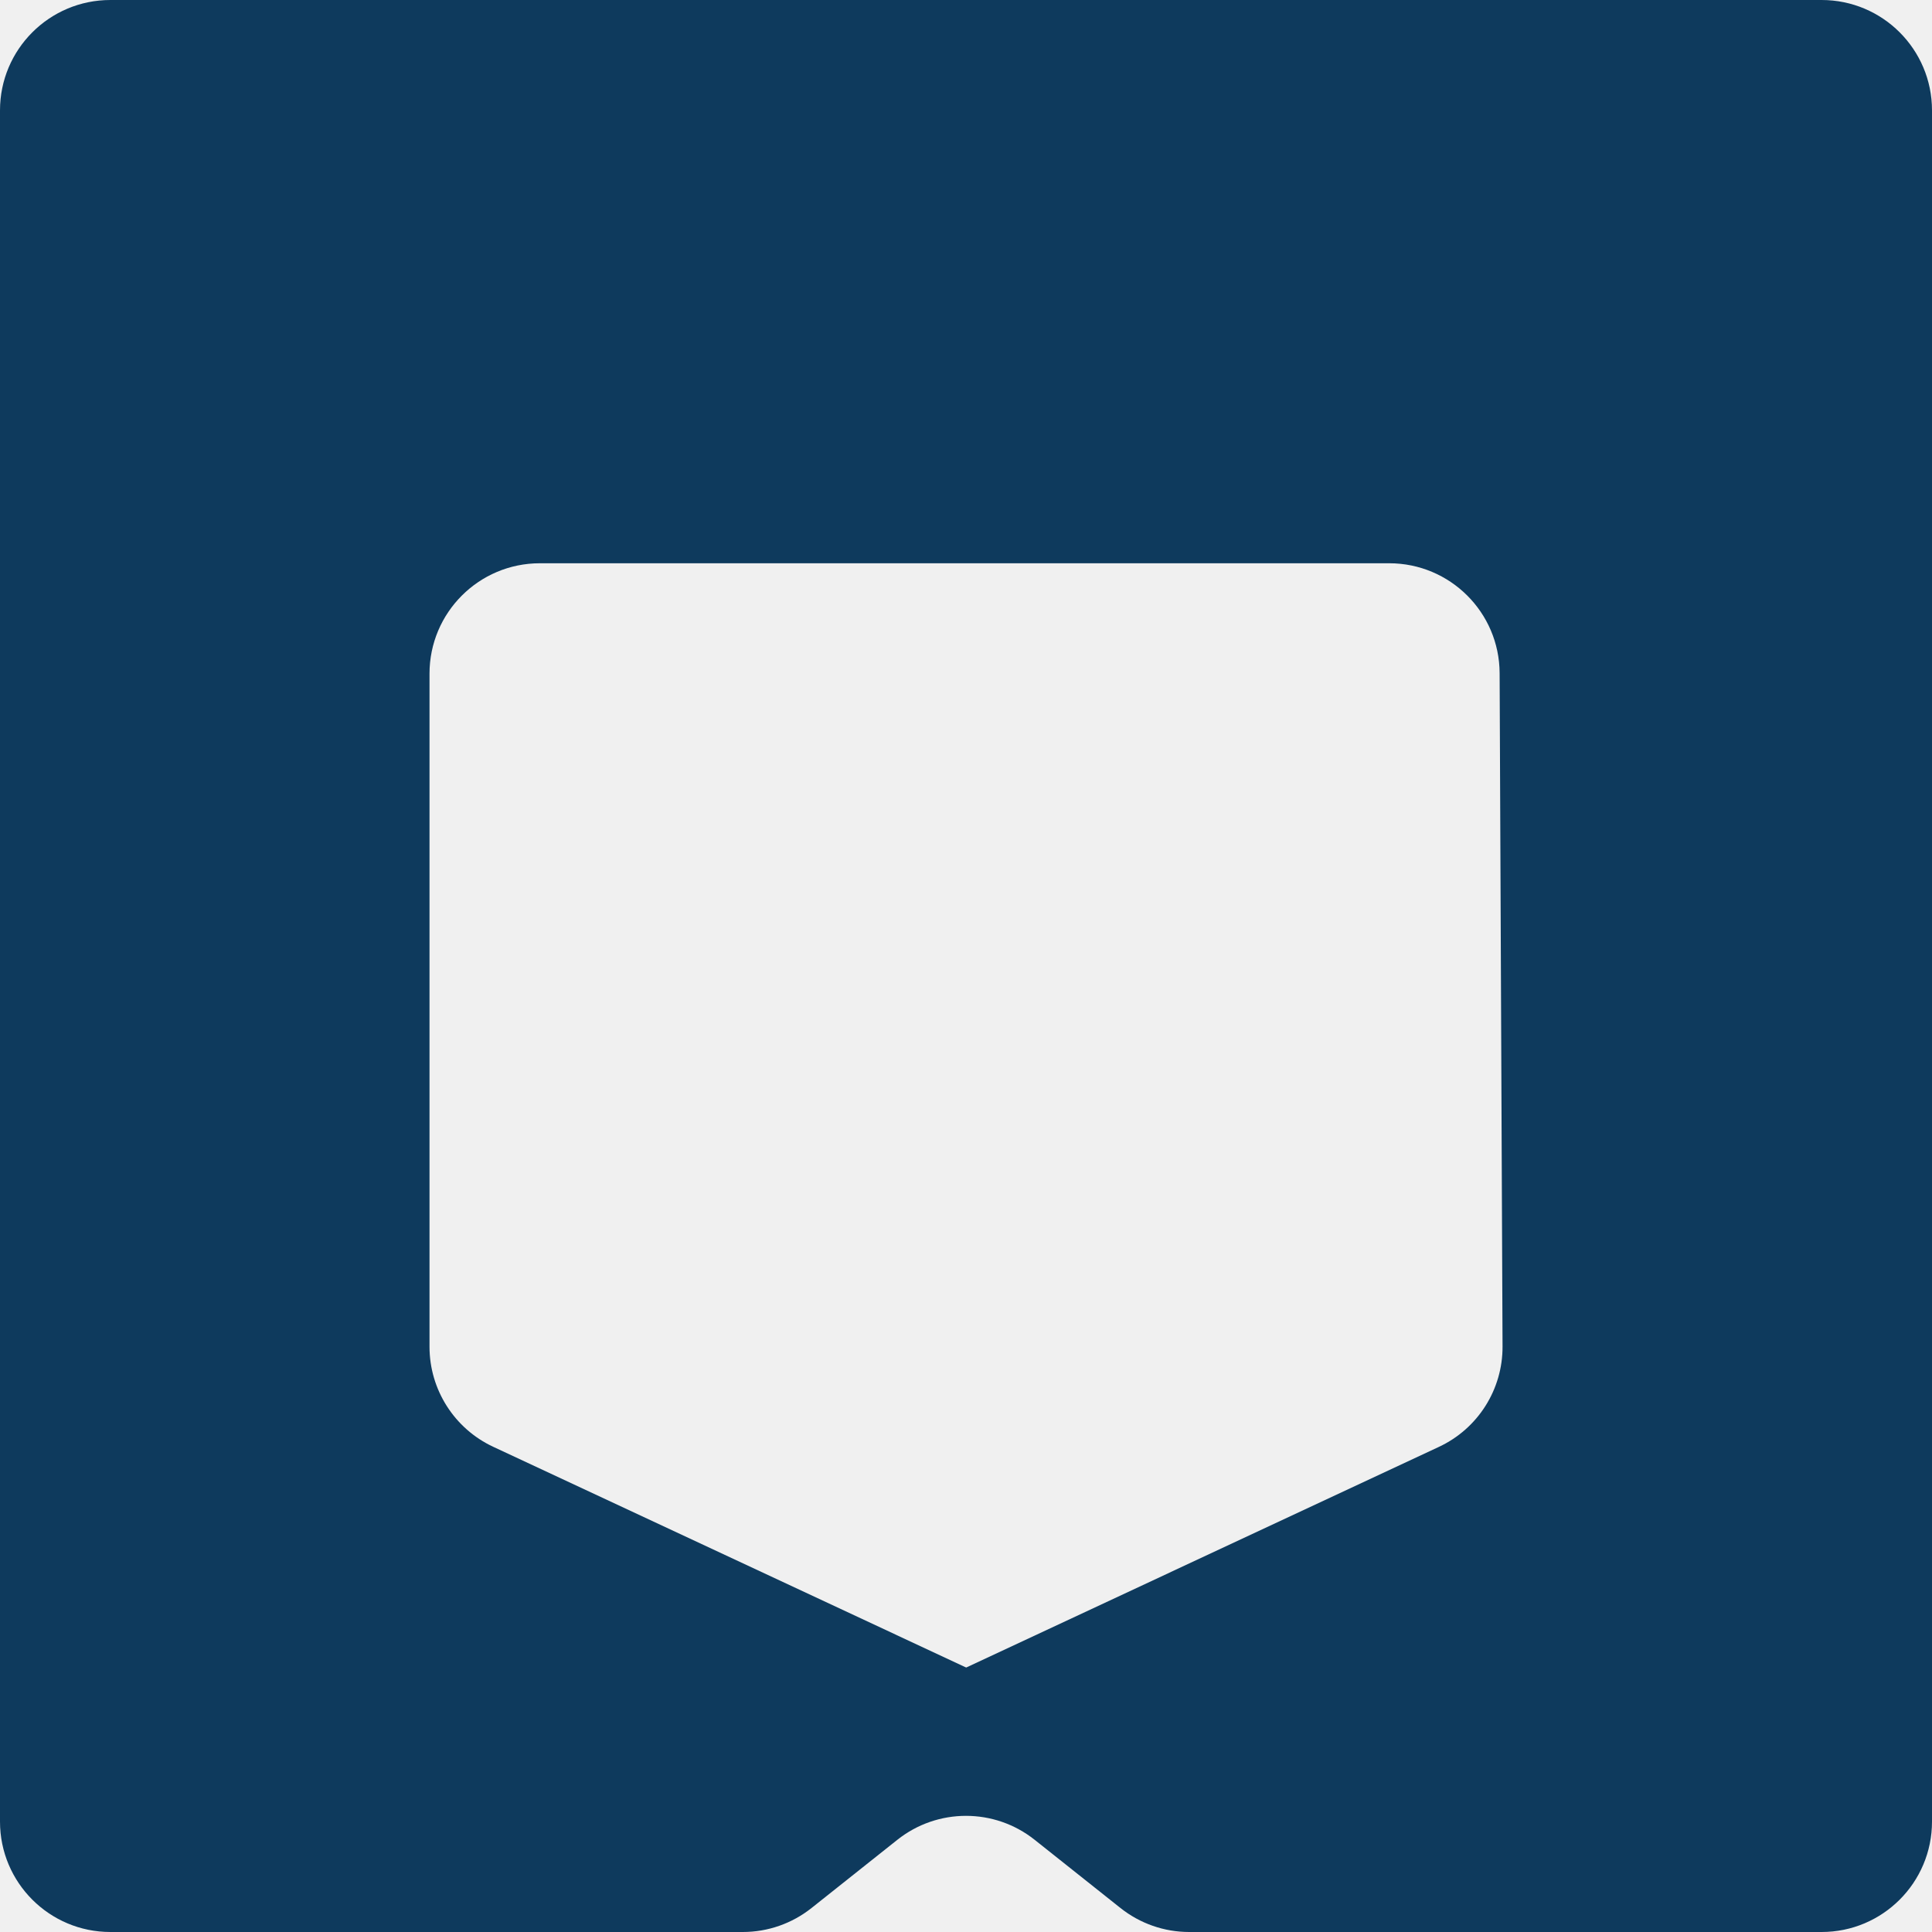
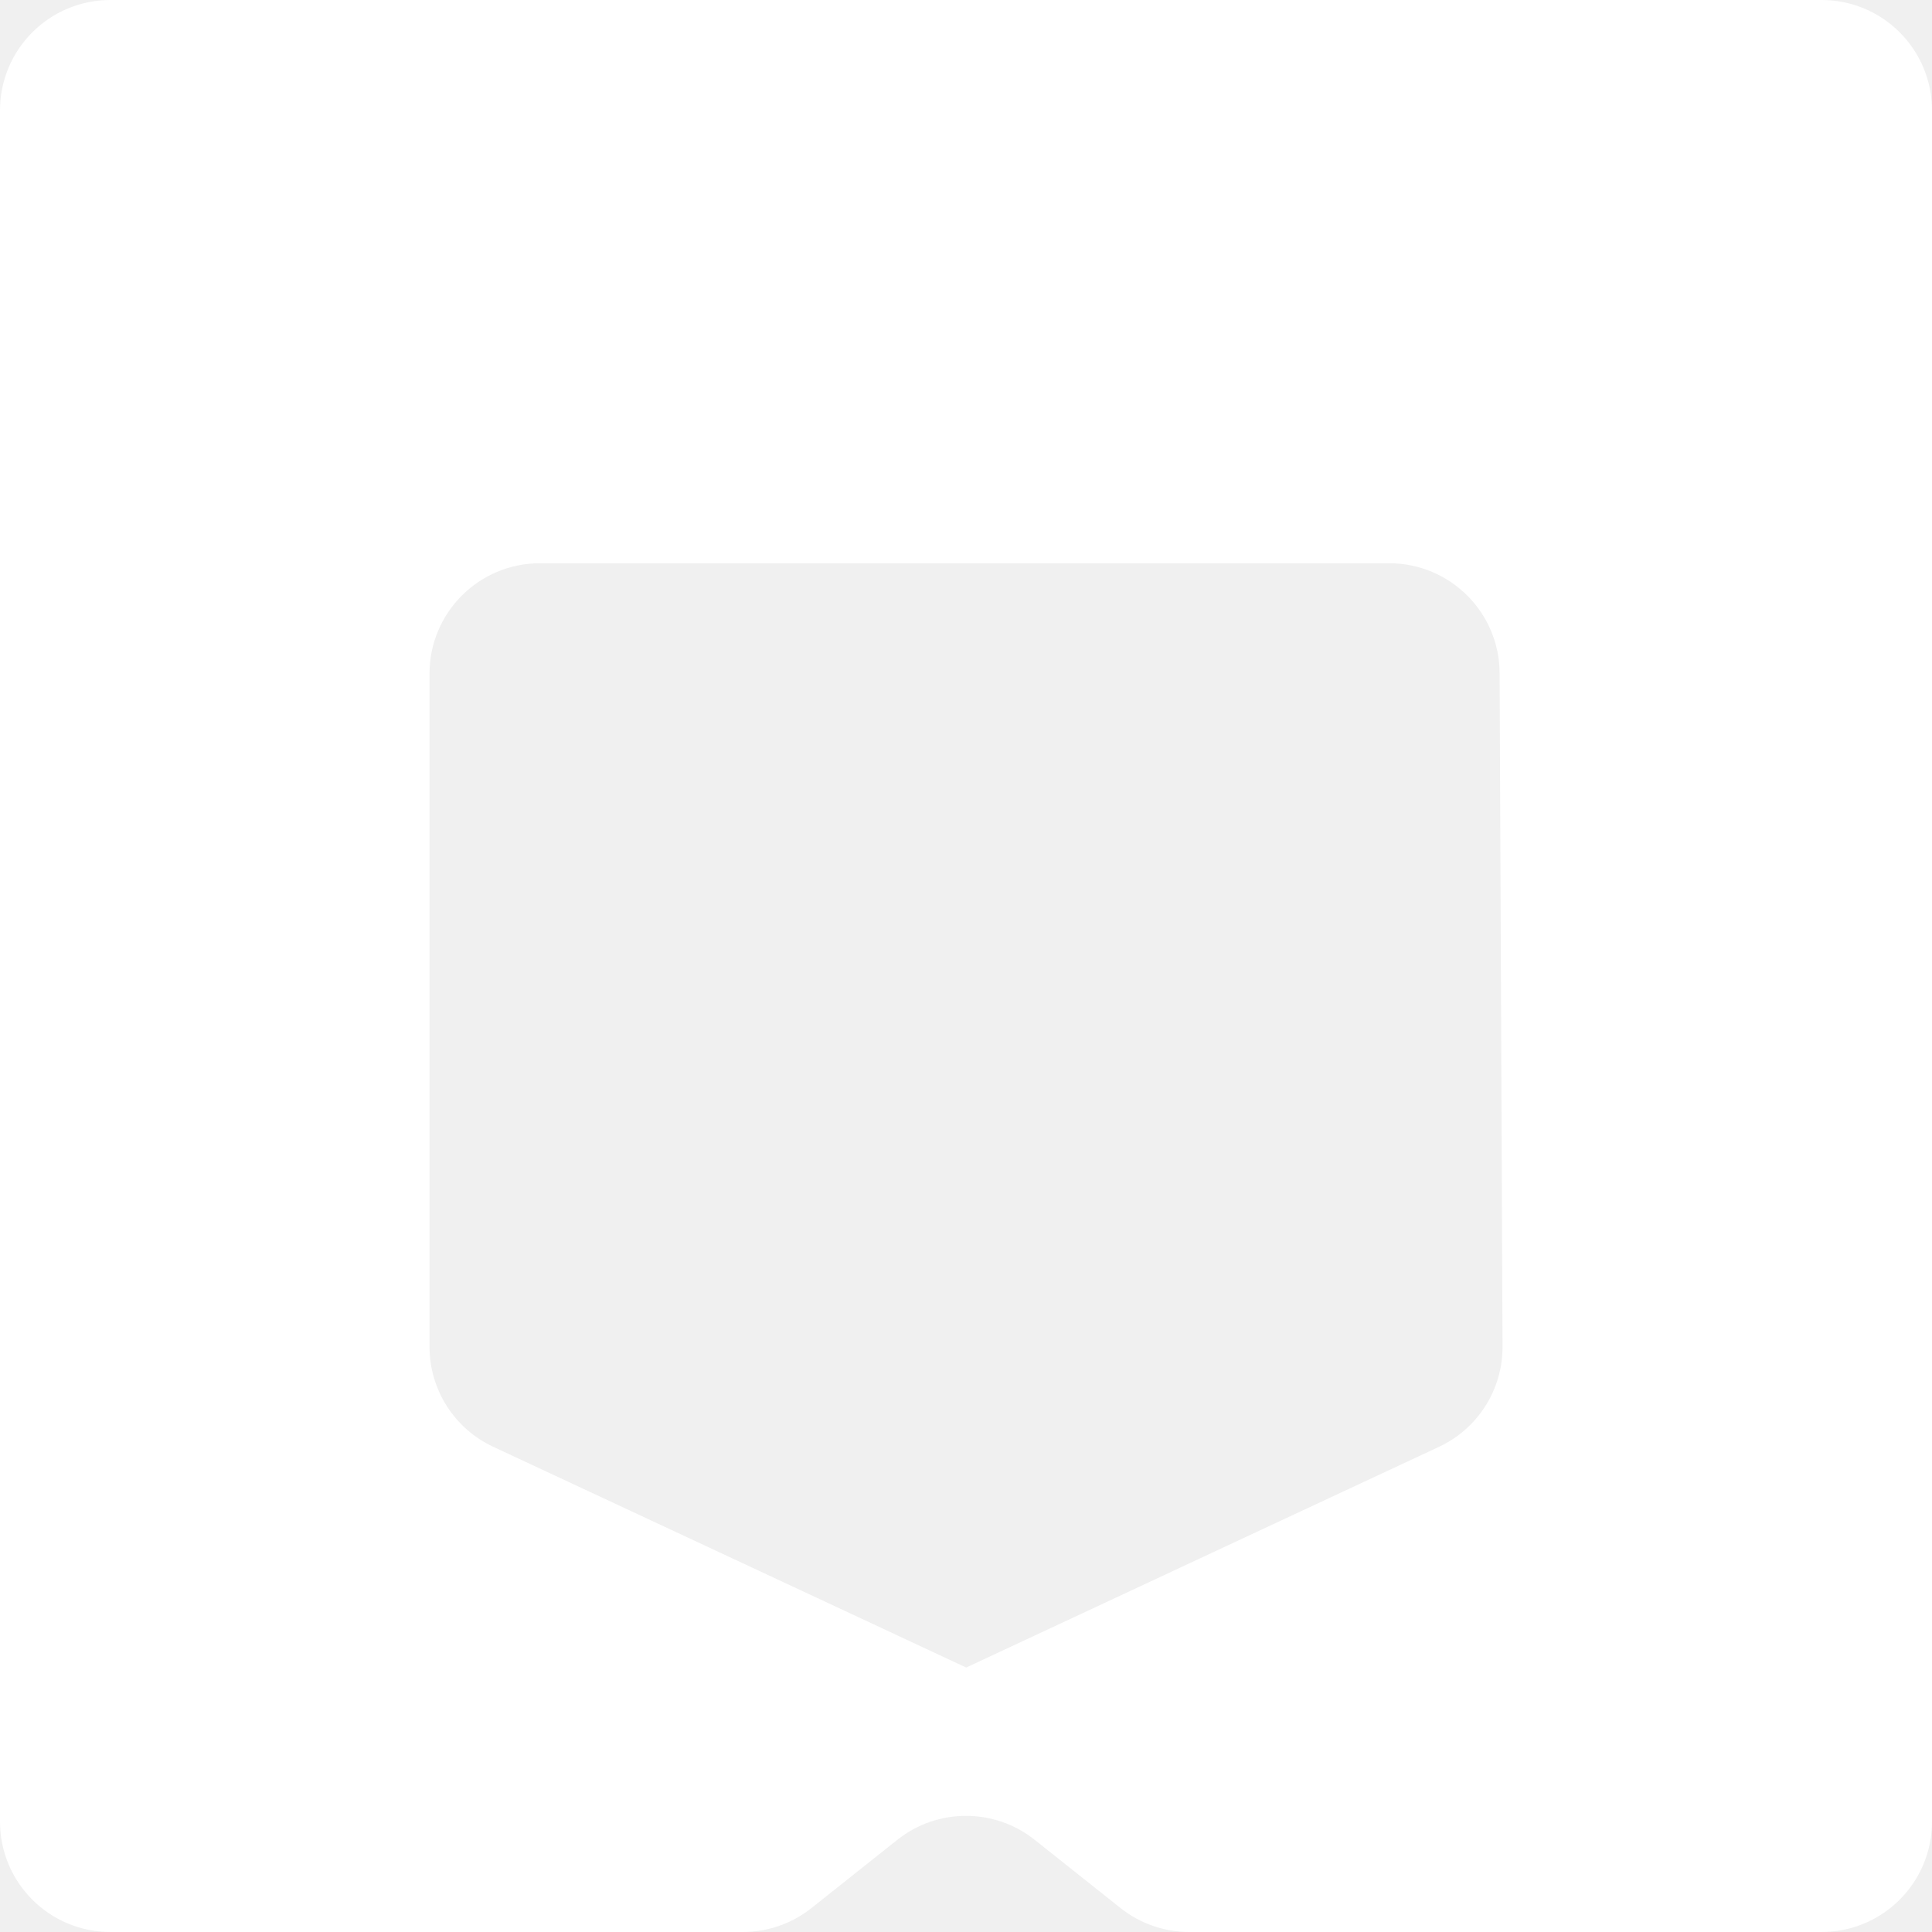
<svg xmlns="http://www.w3.org/2000/svg" width="35" height="35" viewBox="0 0 35 35" fill="none">
-   <path d="M2 0C0.895 0 0 0.895 0 2V33C0 34.105 0.895 35 2 35H13.457C13.909 35 14.347 34.847 14.701 34.566L16.256 33.33C16.984 32.751 18.016 32.751 18.744 33.33L20.299 34.566C20.653 34.847 21.091 35 21.543 35H33C34.105 35 35 34.105 35 33V2C35 0.895 34.105 0 33 0H2ZM17.503 30.208C17.501 30.208 17.499 30.207 17.497 30.206L8.935 26.21C8.231 25.881 7.781 25.174 7.781 24.398V12.204C7.781 11.099 8.676 10.204 9.781 10.204H25.167C26.268 10.204 27.163 11.094 27.167 12.195L27.22 24.391C27.224 25.172 26.773 25.883 26.066 26.212L17.51 30.206C17.508 30.207 17.506 30.208 17.503 30.208Z" fill="#0E3A5D" />
+   <path d="M2 0C0.895 0 0 0.895 0 2V33C0 34.105 0.895 35 2 35H13.457C13.909 35 14.347 34.847 14.701 34.566L16.256 33.33C16.984 32.751 18.016 32.751 18.744 33.33L20.299 34.566C20.653 34.847 21.091 35 21.543 35H33C34.105 35 35 34.105 35 33V2C35 0.895 34.105 0 33 0H2ZM17.503 30.208C17.501 30.208 17.499 30.207 17.497 30.206L8.935 26.21C8.231 25.881 7.781 25.174 7.781 24.398V12.204C7.781 11.099 8.676 10.204 9.781 10.204H25.167C26.268 10.204 27.163 11.094 27.167 12.195L27.22 24.391C27.224 25.172 26.773 25.883 26.066 26.212L17.51 30.206C17.508 30.207 17.506 30.208 17.503 30.208Z" fill="#FFFFFF" />
</svg>
